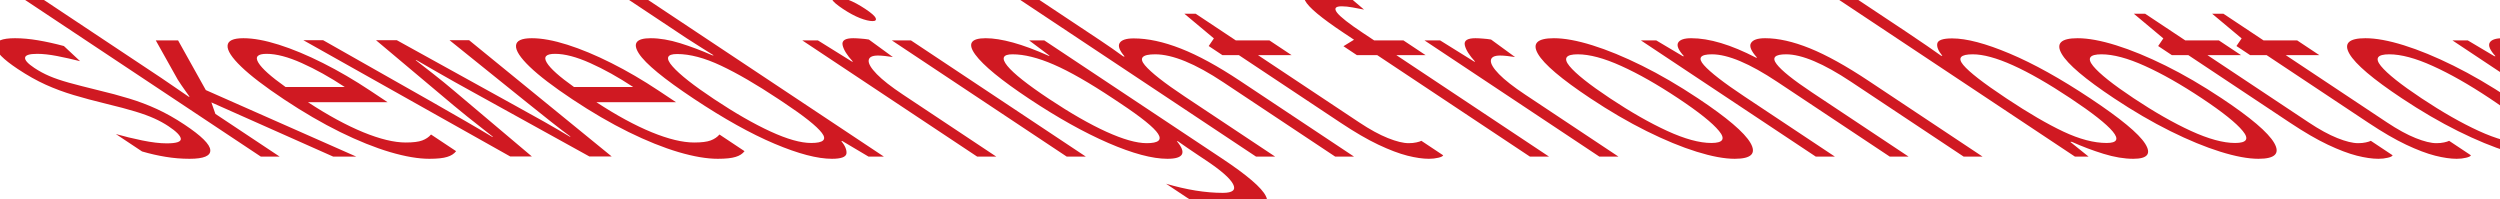
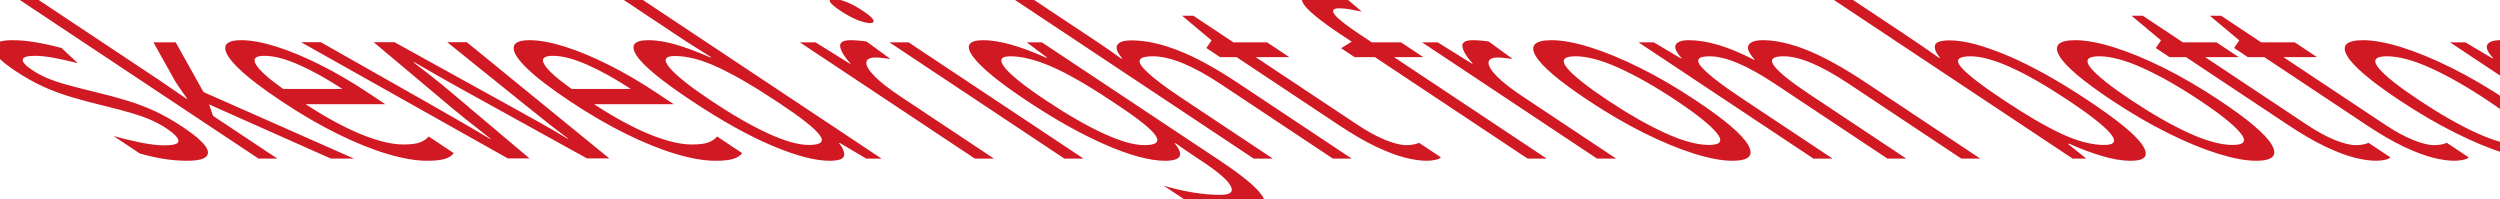
<svg xmlns="http://www.w3.org/2000/svg" preserveAspectRatio="xMidYMid" width="415" height="33" viewBox="0 0 415 33">
  <defs>
    <style>
      .cls-1, .cls-2 {
        font-size: 36px;
      }

      .cls-2 {
        fill: #d01922;
        font-family: "Myriad Pro";
      }
    </style>
  </defs>
-   <text transform="matrix(1, 0, 1.5049, 1, 23, 26)" class="cls-1">
+   <text transform="matrix(1, 0, 1.5049, 1, 22.612, 26.3281)" class="cls-1">
    <tspan class="cls-2">skewed right from bottom</tspan>
  </text>
</svg>
